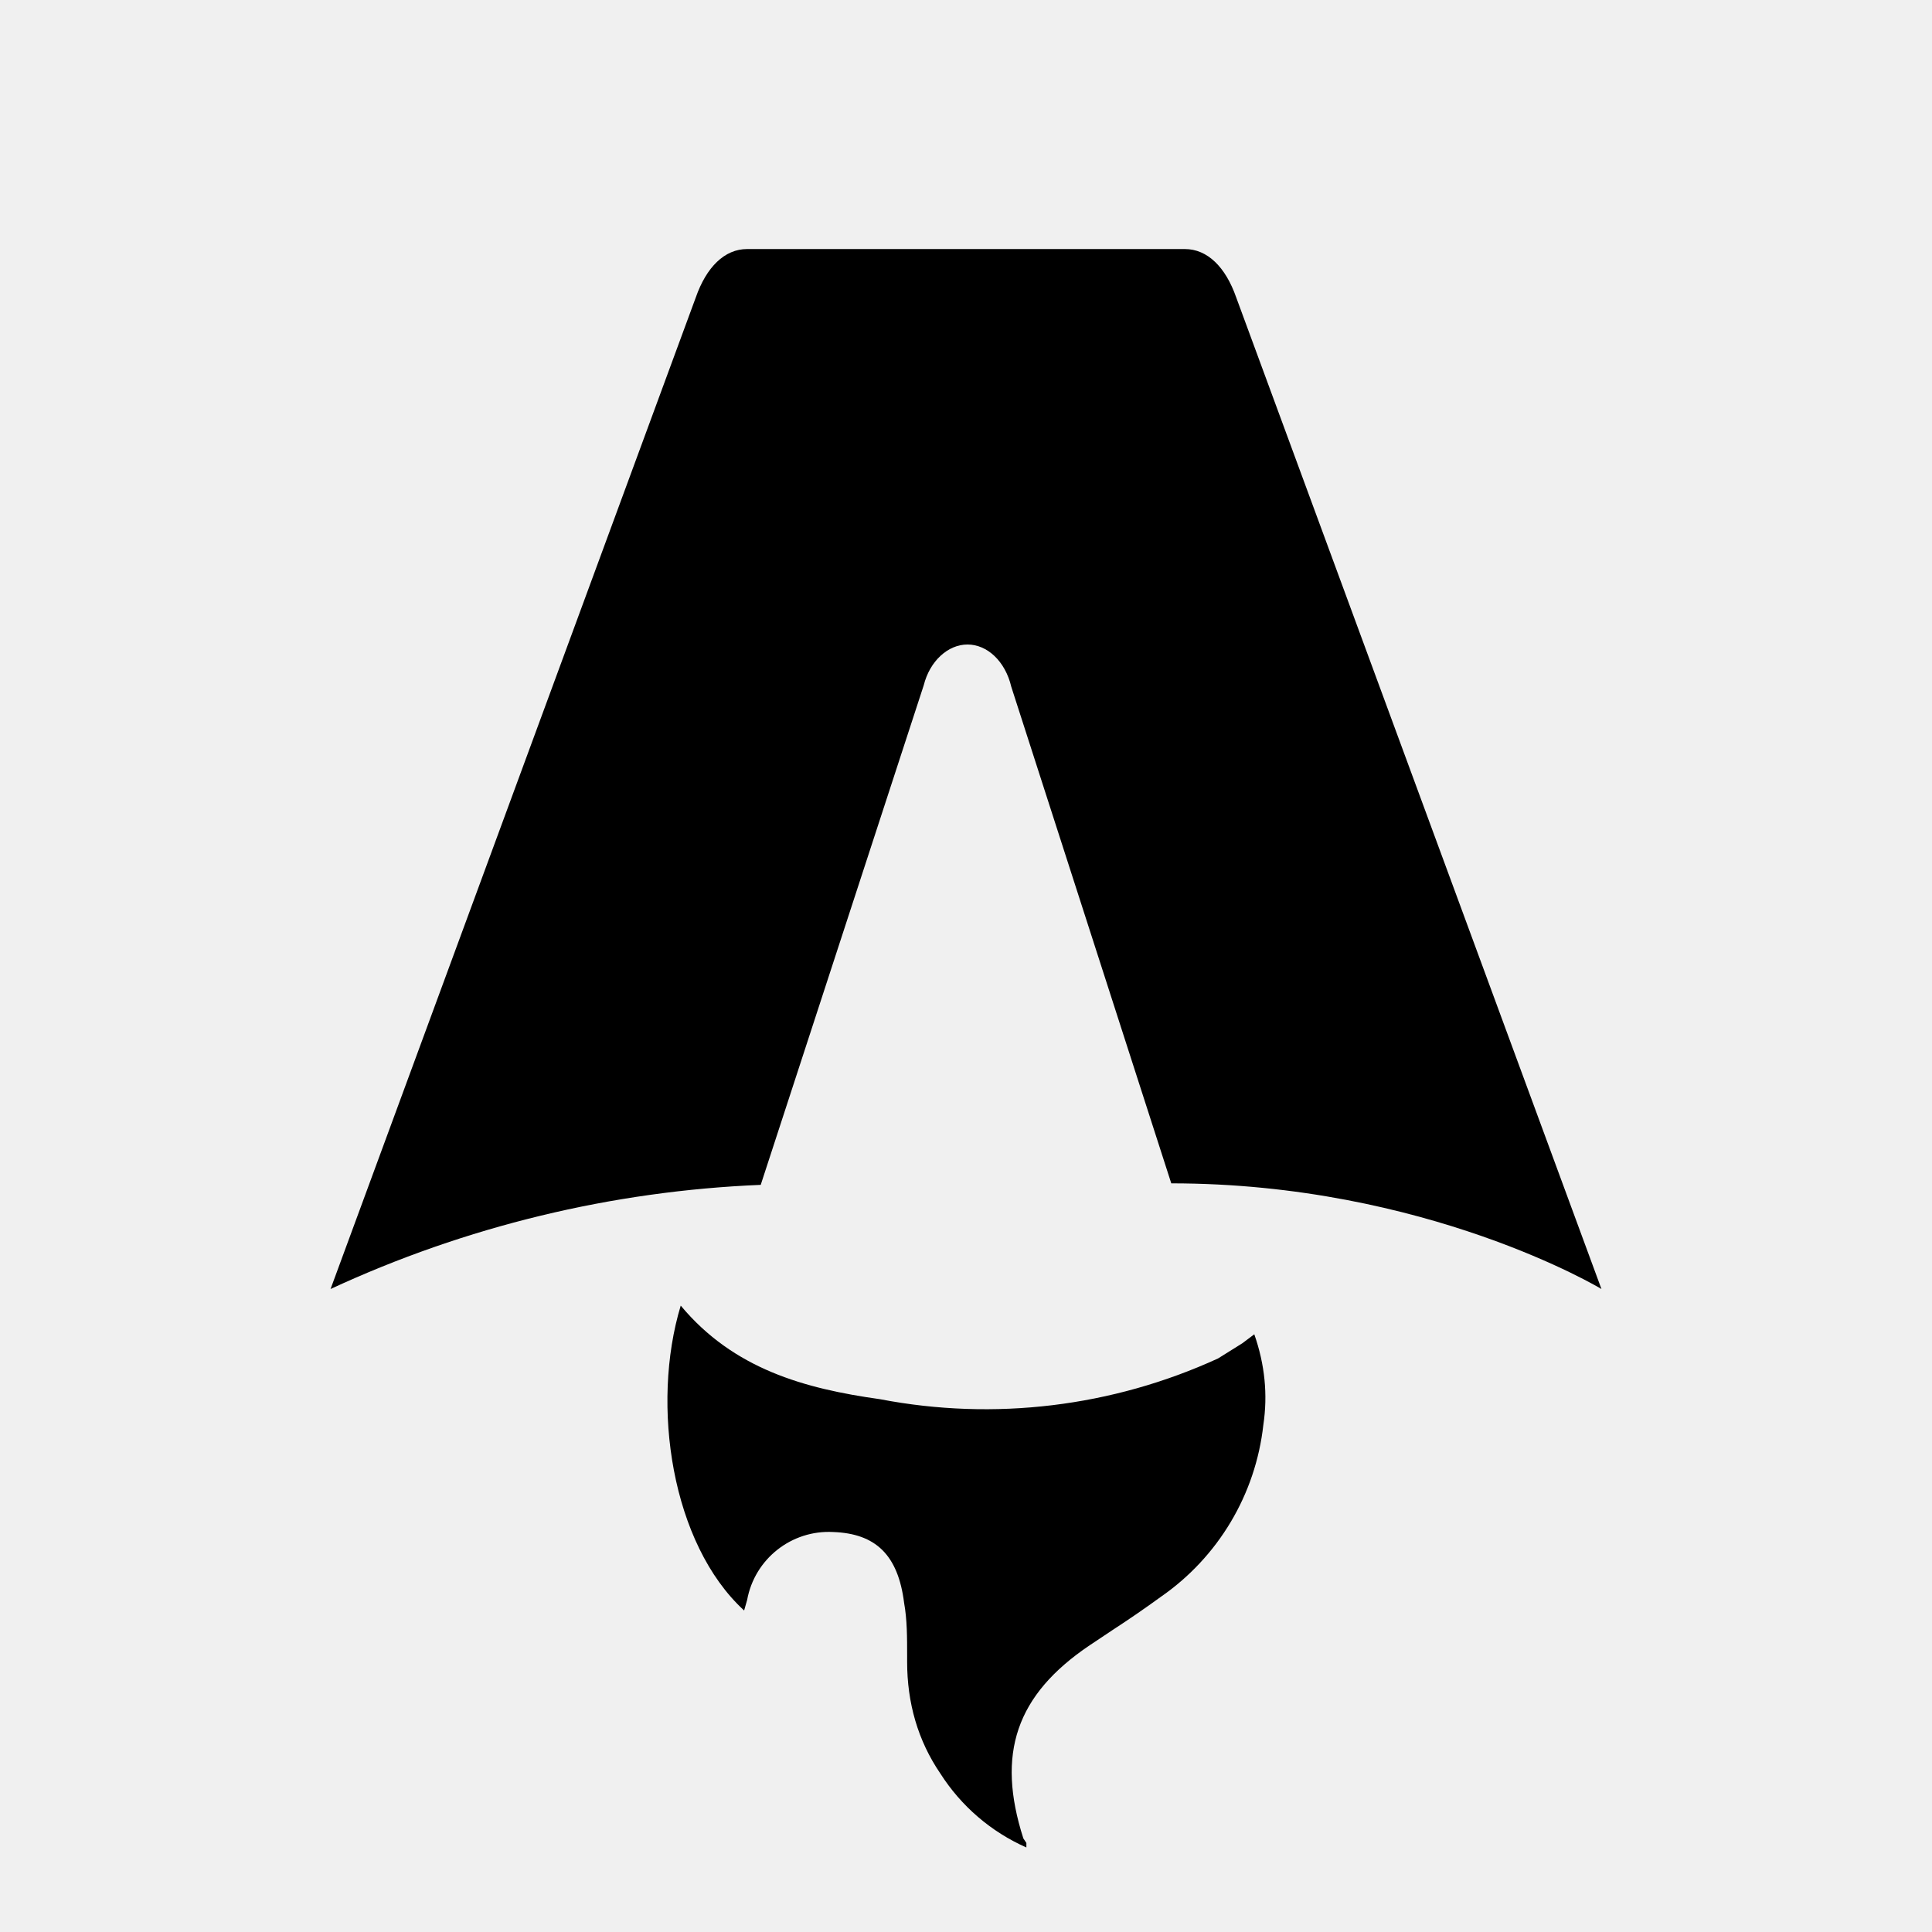
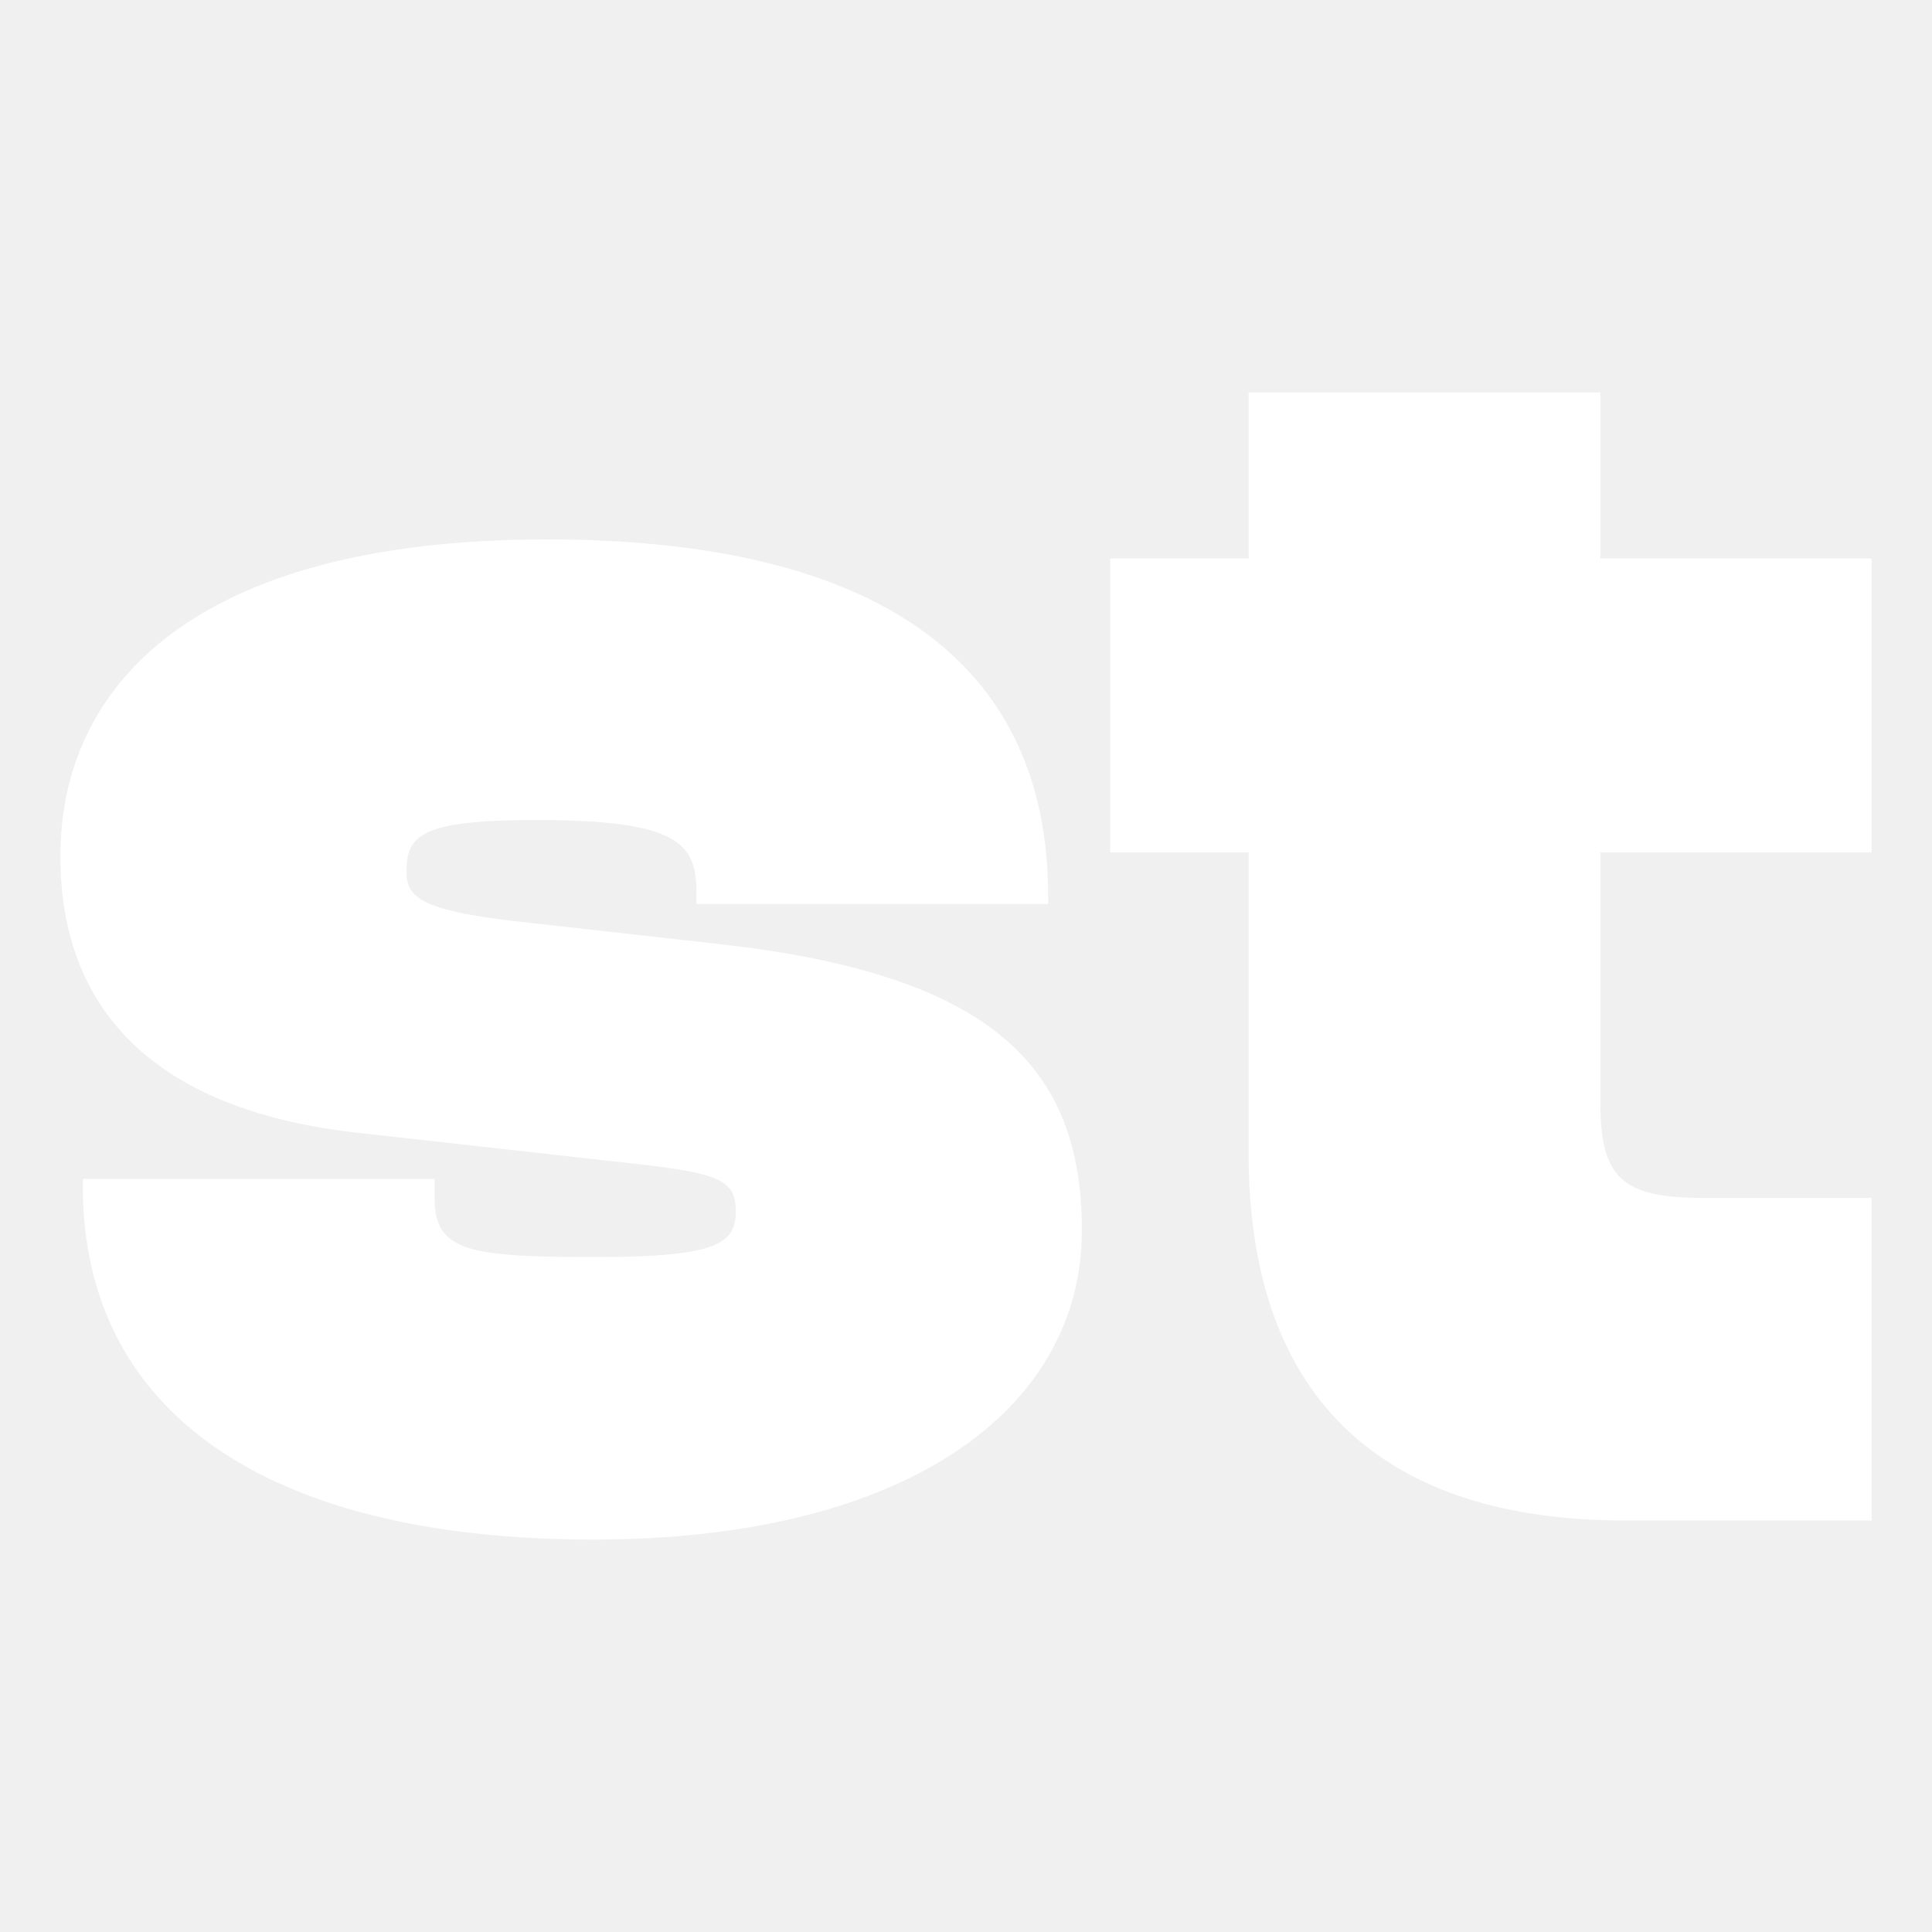
- <svg xmlns="http://www.w3.org/2000/svg" fill="none" viewBox="0 0 128 128">
-   <path d="M50.4 78.5a75.1 75.1 0 0 0-28.5 6.9l24.2-65.7c.7-2 1.9-3.2 3.4-3.2h29c1.5 0 2.7 1.2 3.4 3.2l24.2 65.7s-11.6-7-28.5-7L67 45.5c-.4-1.7-1.6-2.8-2.9-2.8-1.3 0-2.5 1.1-2.9 2.7L50.4 78.5Zm-1.1 28.2Zm-4.2-20.2c-2 6.6-.6 15.8 4.2 20.2a17.5 17.5 0 0 1 .2-.7 5.5 5.5 0 0 1 5.7-4.5c2.8.1 4.3 1.5 4.7 4.7.2 1.1.2 2.3.2 3.5v.4c0 2.7.7 5.2 2.2 7.4a13 13 0 0 0 5.7 4.9v-.3l-.2-.3c-1.8-5.6-.5-9.5 4.4-12.8l1.5-1a73 73 0 0 0 3.2-2.2 16 16 0 0 0 6.8-11.4c.3-2 .1-4-.6-6l-.8.6-1.6 1a37 37 0 0 1-22.4 2.7c-5-.7-9.7-2-13.2-6.2Z" />
-   <style>
-         path { fill: #000; }
-         @media (prefers-color-scheme: dark) {
-             path { fill: #FFF; }
-         }
-     </style>
+ <svg xmlns="http://www.w3.org/2000/svg" width="64" height="64" viewBox="0 0 64 64" fill="none">
+   <path d="M19.663 51C8.631 51 2.744 46.637 2.744 39.303V39.05H14.395V39.682C14.395 41.453 15.51 41.642 19.725 41.642C23.753 41.642 24.373 41.2 24.373 40.125C24.373 39.113 23.877 38.86 20.964 38.544L11.916 37.532C5.471 36.837 2 33.739 2 28.364C2 22.737 6.4 17.869 18.113 17.869C28.959 17.869 34.722 21.852 34.722 29.692V29.945H23.071V29.566C23.071 27.922 22.451 27.163 17.741 27.163C13.961 27.163 13.465 27.669 13.465 28.87C13.465 29.755 13.961 30.198 17.617 30.577L23.815 31.273C32.925 32.285 35.838 35.383 35.838 40.757C35.838 46.7 30.012 51 19.663 51Z" fill="white" />
+   <path d="M62 50.368H53.819C46.011 50.368 41.363 46.511 41.363 38.228V28.238H36.777V18.501H41.363V13H53.014V18.501H62V28.238H53.014V36.521C53.014 39.05 53.758 39.682 56.422 39.682H62V50.368Z" fill="white" />
</svg>
